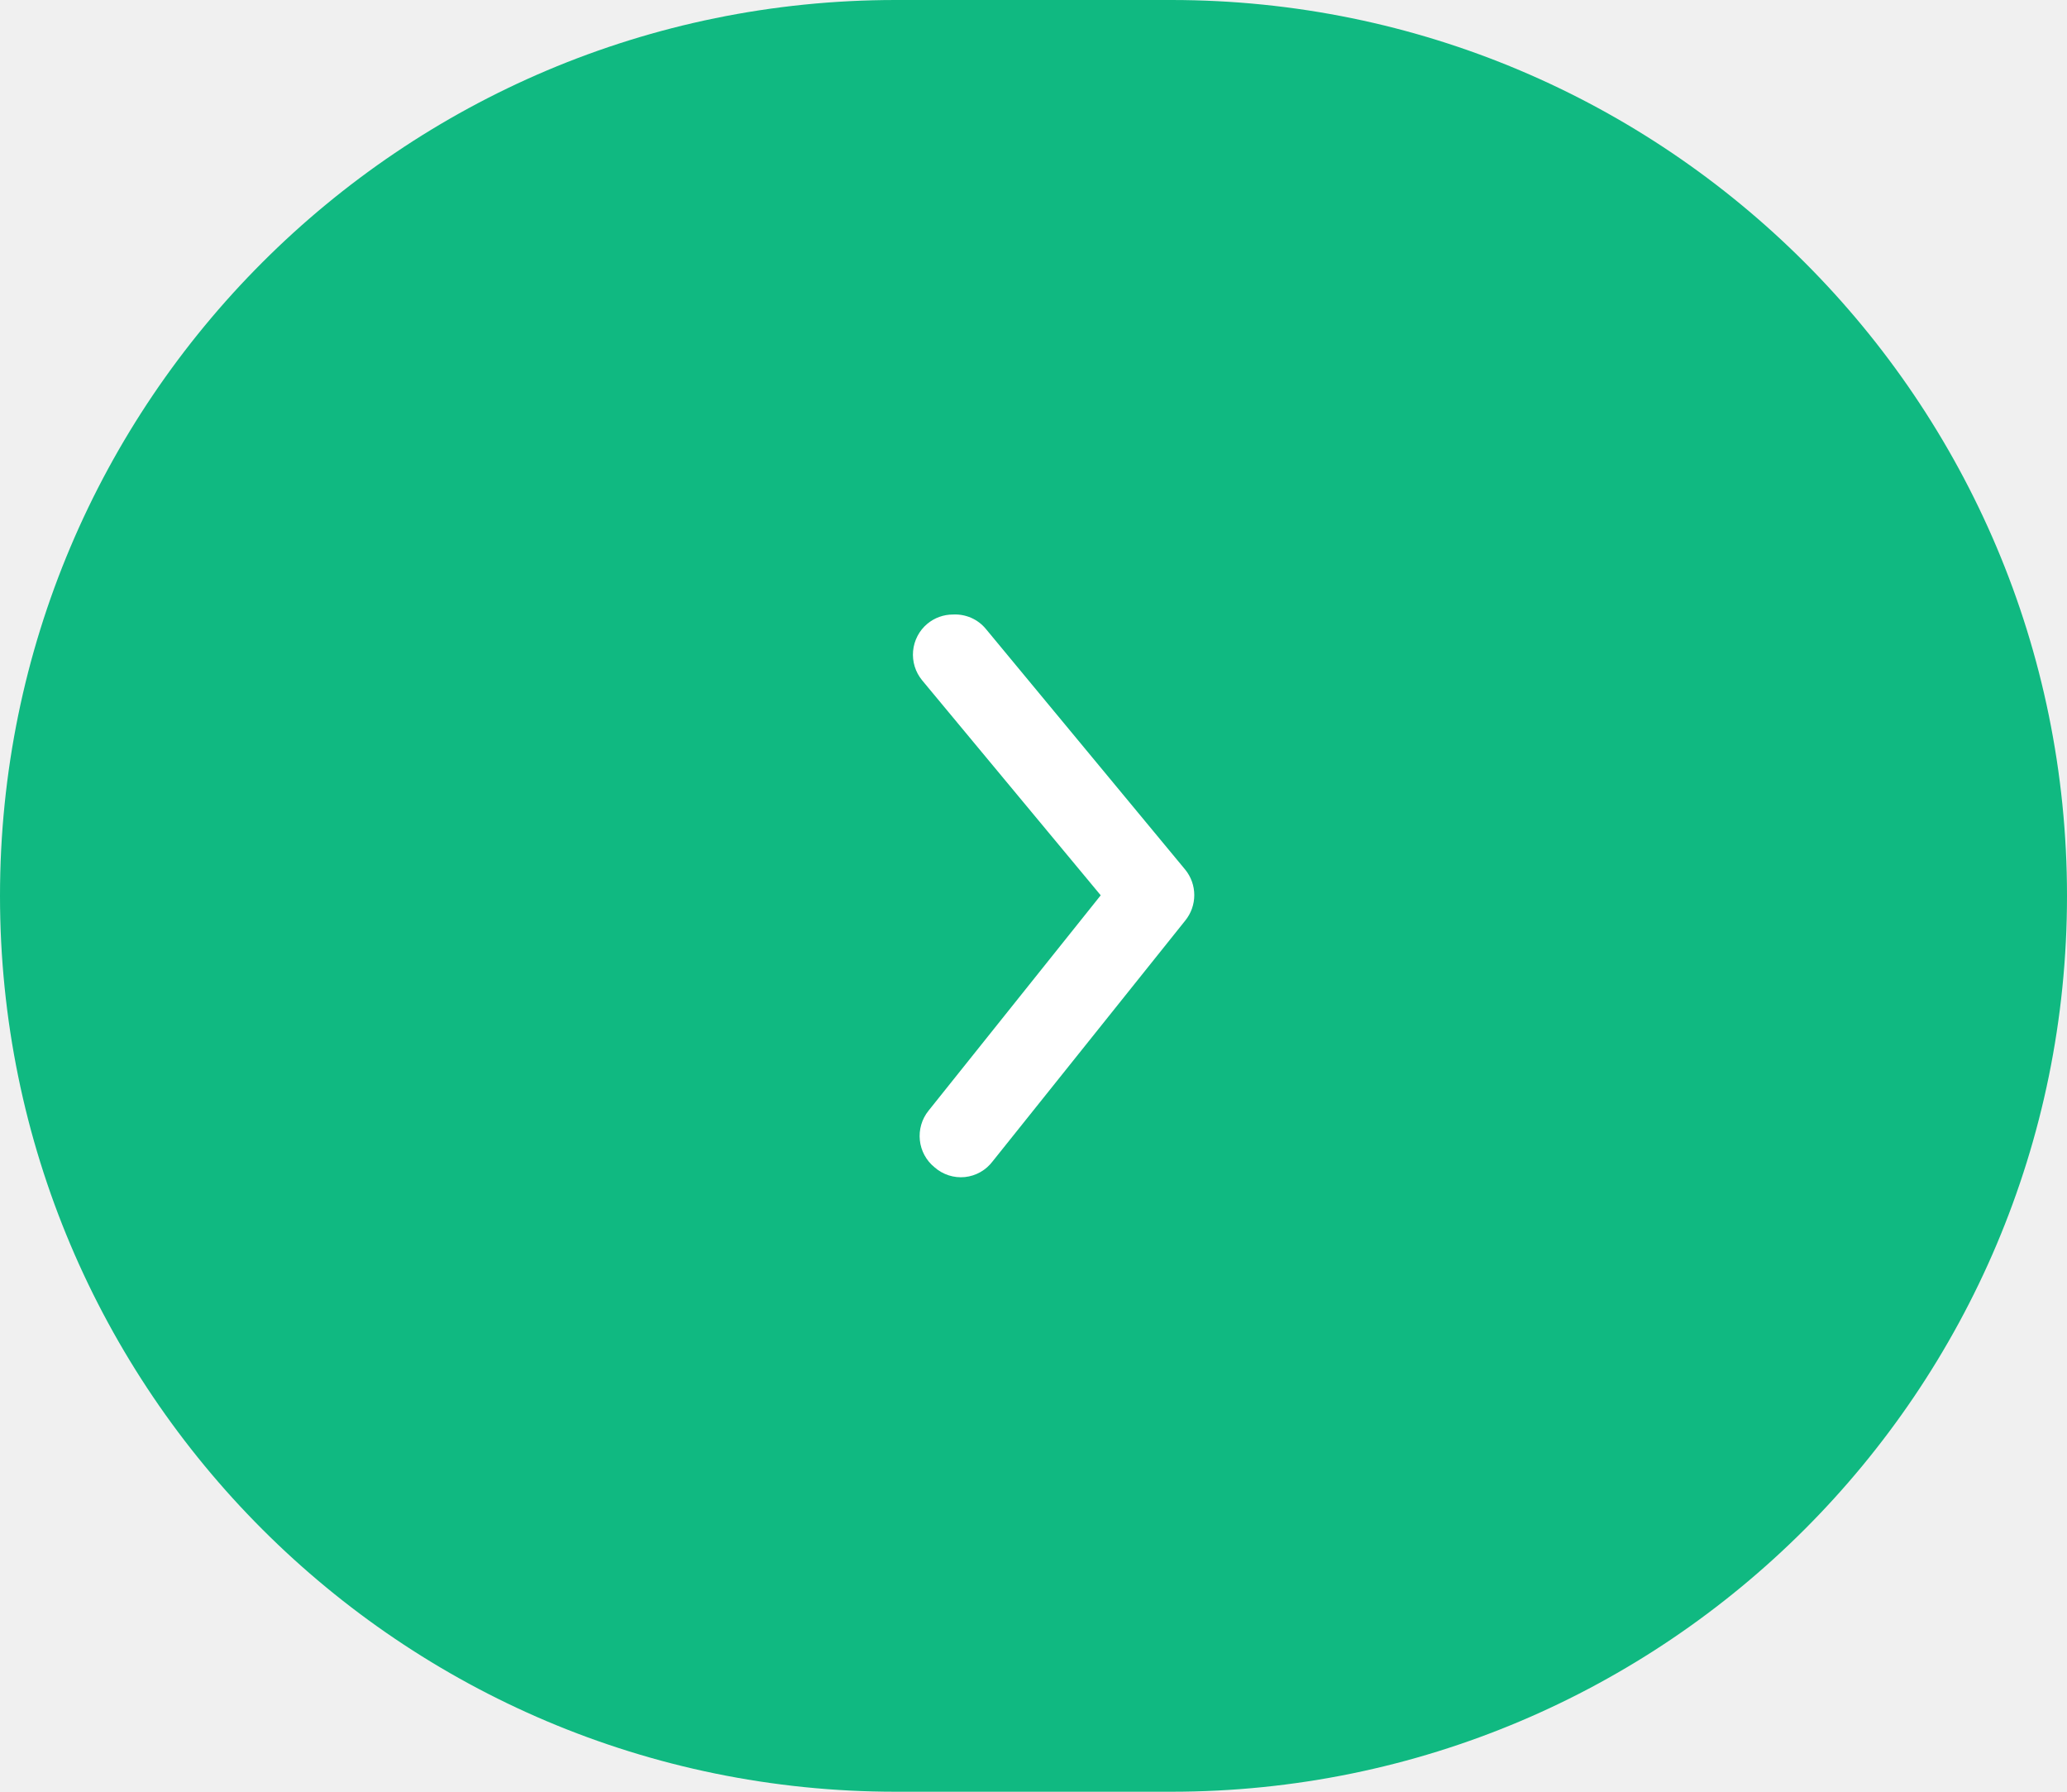
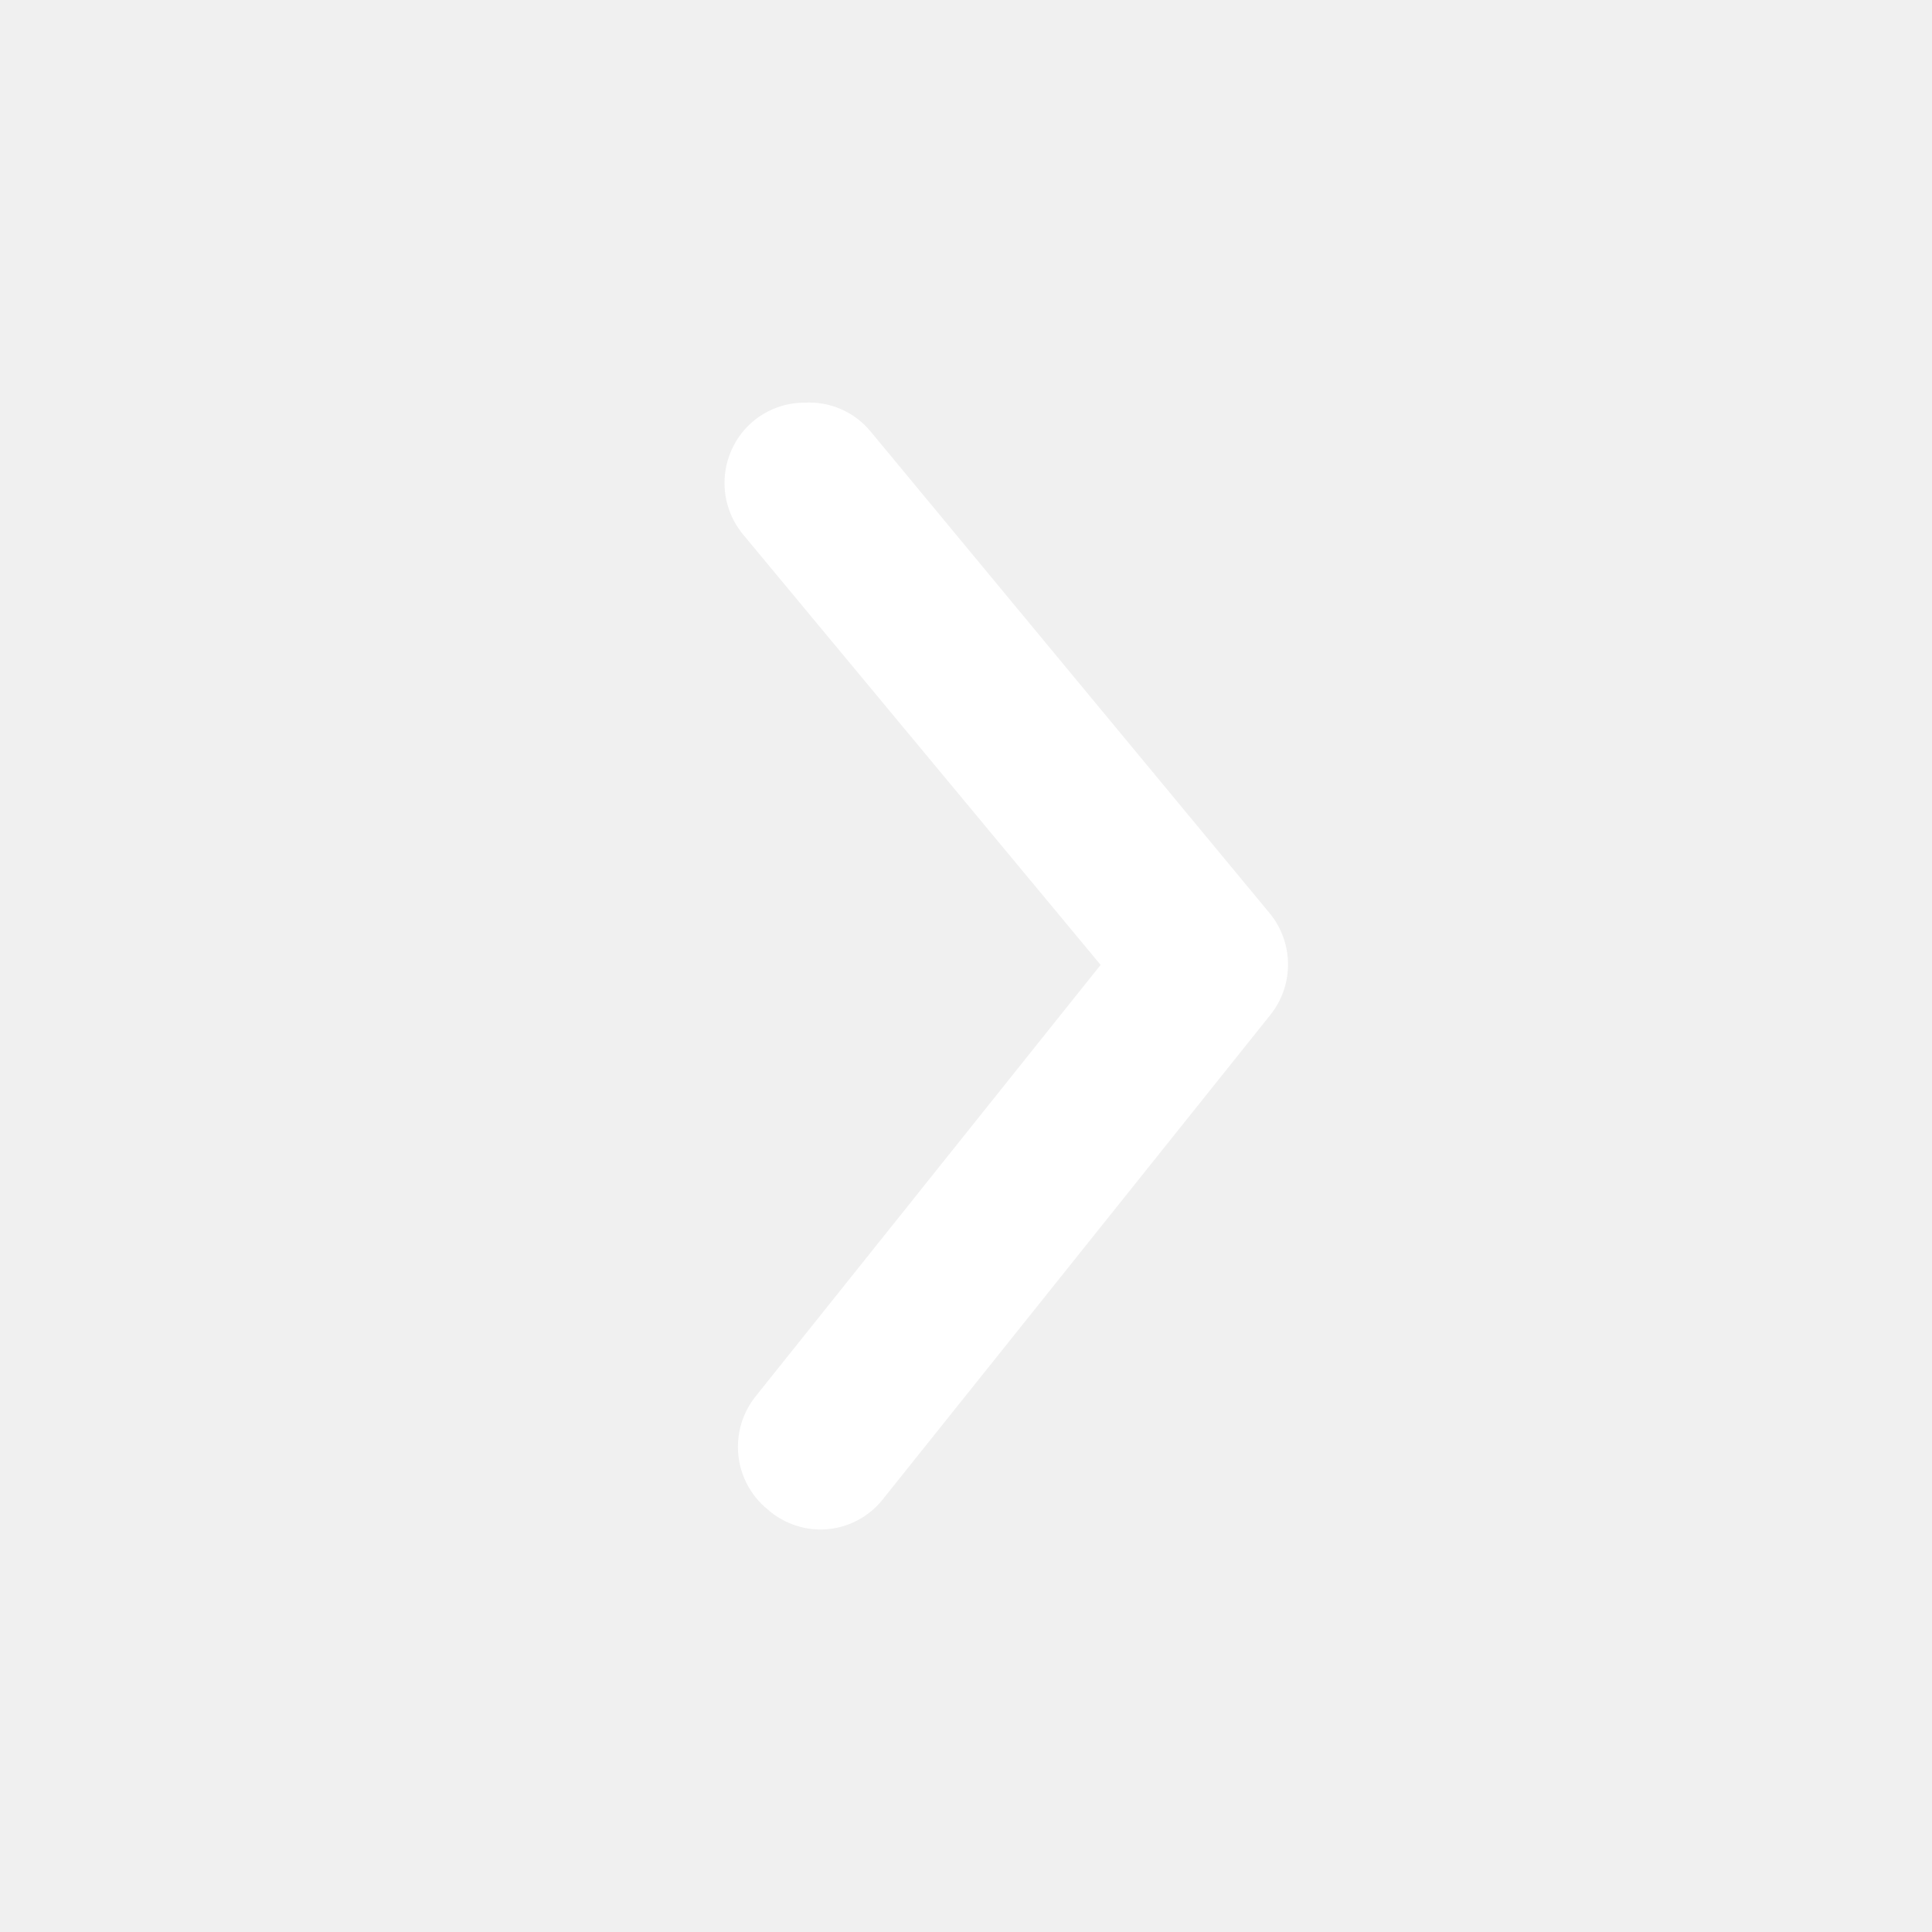
- <svg xmlns="http://www.w3.org/2000/svg" width="60" height="52" viewBox="0 0 60 52" fill="none">
-   <rect width="60" height="52" rx="26" fill="#10B981" />
-   <path d="M27.659 17.835C27.389 17.835 27.127 17.93 26.919 18.103C26.801 18.201 26.704 18.321 26.634 18.456C26.563 18.592 26.519 18.74 26.505 18.892C26.491 19.045 26.507 19.199 26.552 19.345C26.597 19.491 26.671 19.627 26.768 19.745L31.951 25.984L26.953 32.235C26.857 32.354 26.785 32.491 26.742 32.638C26.699 32.785 26.685 32.94 26.701 33.092C26.717 33.245 26.763 33.393 26.836 33.527C26.909 33.662 27.008 33.781 27.127 33.877C27.246 33.983 27.387 34.062 27.538 34.111C27.69 34.16 27.851 34.177 28.009 34.161C28.168 34.144 28.321 34.095 28.46 34.016C28.599 33.937 28.72 33.83 28.816 33.702L34.404 26.718C34.574 26.509 34.667 26.248 34.667 25.978C34.667 25.709 34.574 25.447 34.404 25.239L28.619 18.255C28.503 18.114 28.356 18.002 28.189 17.93C28.022 17.857 27.84 17.825 27.659 17.835Z" fill="white" />
+ <svg xmlns="http://www.w3.org/2000/svg" width="28" height="28" viewBox="0 0 28 28" fill="none">
+   <path d="M11.659 5.836C11.389 5.835 11.127 5.93 10.918 6.103C10.801 6.201 10.704 6.321 10.634 6.456C10.563 6.592 10.519 6.74 10.505 6.893C10.491 7.045 10.507 7.199 10.552 7.345C10.597 7.491 10.671 7.627 10.768 7.745L15.951 13.984L10.953 20.235C10.857 20.354 10.785 20.491 10.742 20.638C10.699 20.785 10.685 20.94 10.701 21.092C10.717 21.245 10.763 21.393 10.836 21.527C10.909 21.662 11.008 21.781 11.127 21.877C11.246 21.983 11.387 22.062 11.539 22.111C11.69 22.16 11.851 22.177 12.009 22.161C12.168 22.144 12.321 22.095 12.46 22.016C12.599 21.937 12.72 21.83 12.816 21.702L18.404 14.717C18.574 14.509 18.667 14.248 18.667 13.978C18.667 13.709 18.574 13.447 18.404 13.239L12.619 6.255C12.503 6.114 12.356 6.002 12.189 5.93C12.022 5.857 11.84 5.825 11.659 5.836Z" fill="white" />
</svg>
